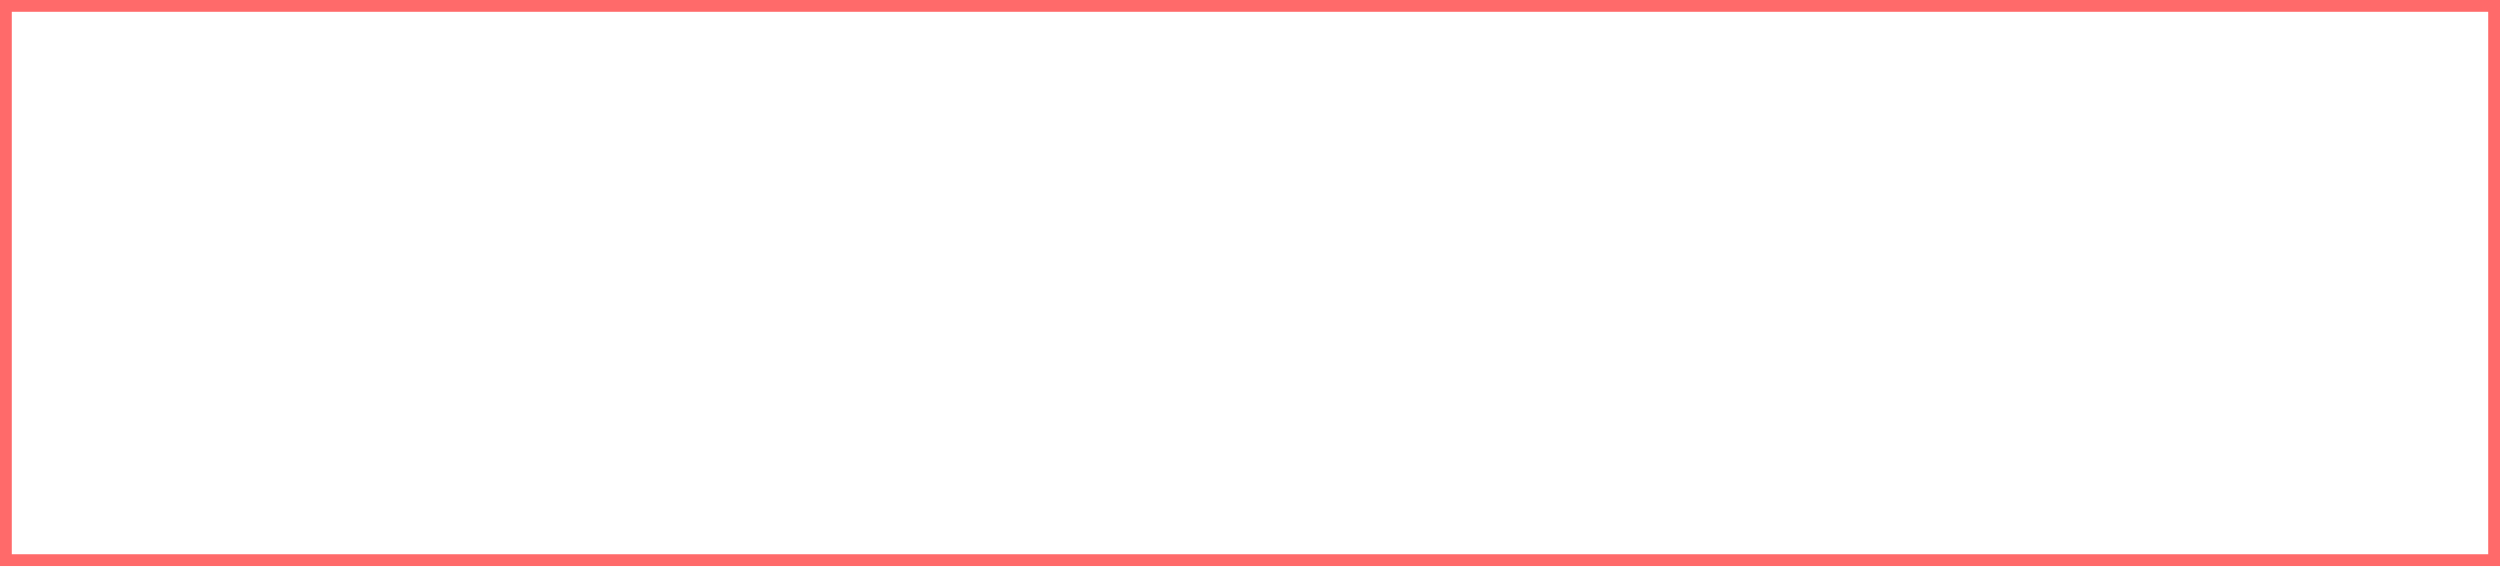
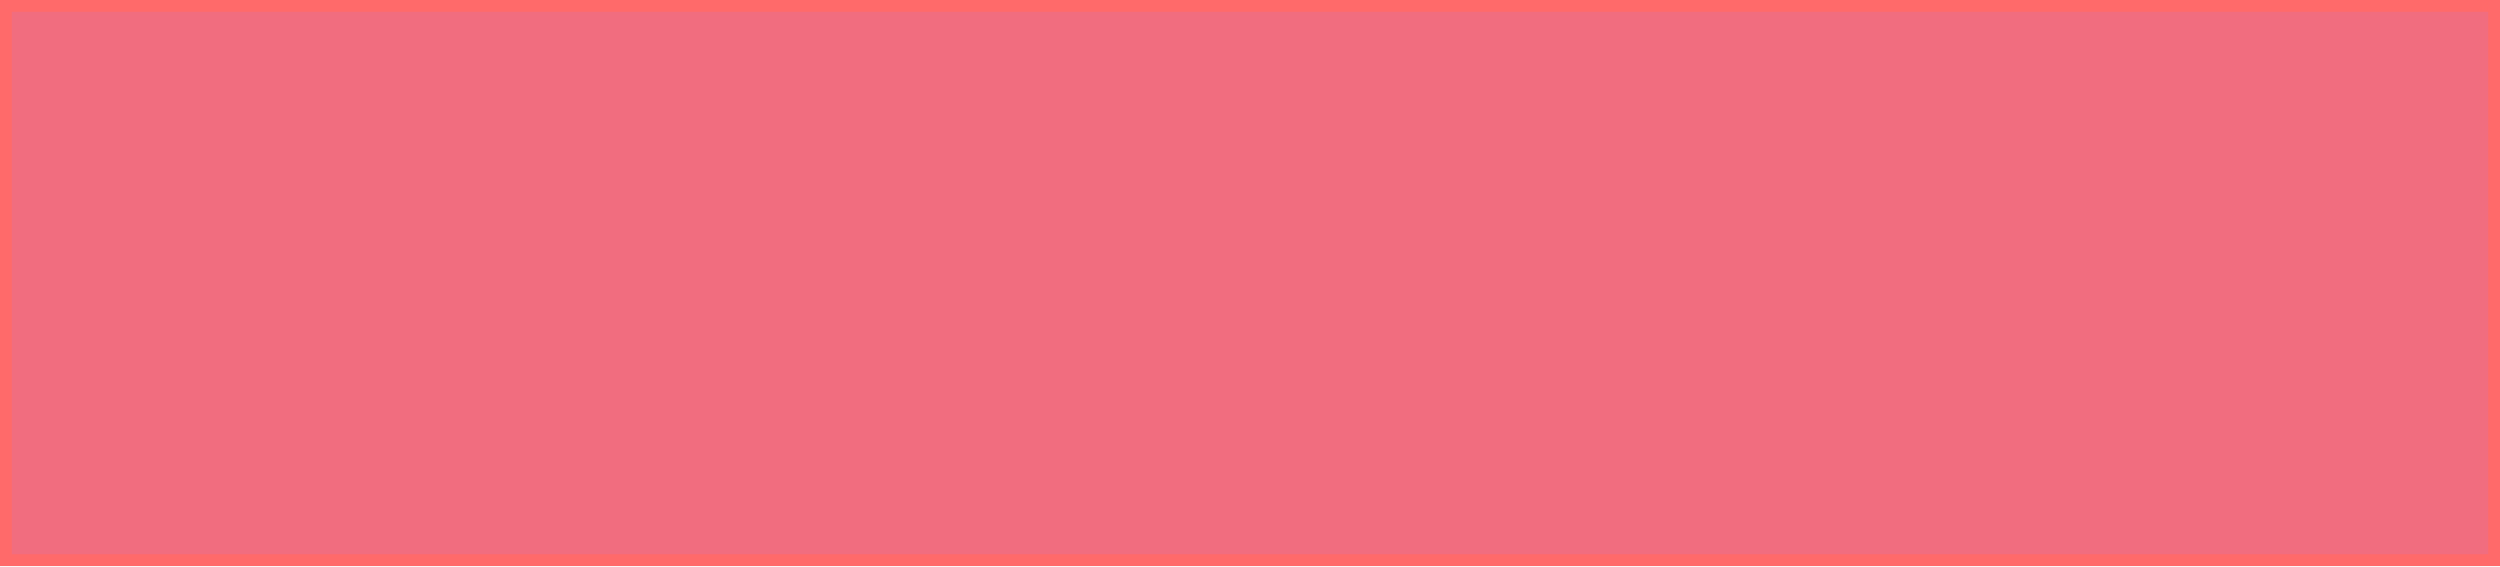
<svg xmlns="http://www.w3.org/2000/svg" width="212" height="48" viewBox="0 0 212 48" fill="none">
  <g id="Rectangle 5">
-     <path id="Vector" d="M211.5 0.5H0.5V47.5H211.5V0.5Z" stroke="#FF6A6A" />
+     <path id="Vector" d="M212 0H0V48H212V0Z" fill="#F16D7F" />
+     <path id="Vector_2" d="M211.5 0.5H0.5V47.5H211.5V0.5Z" fill="#F16D7F" stroke="#FF6A6A" />
  </g>
</svg>
